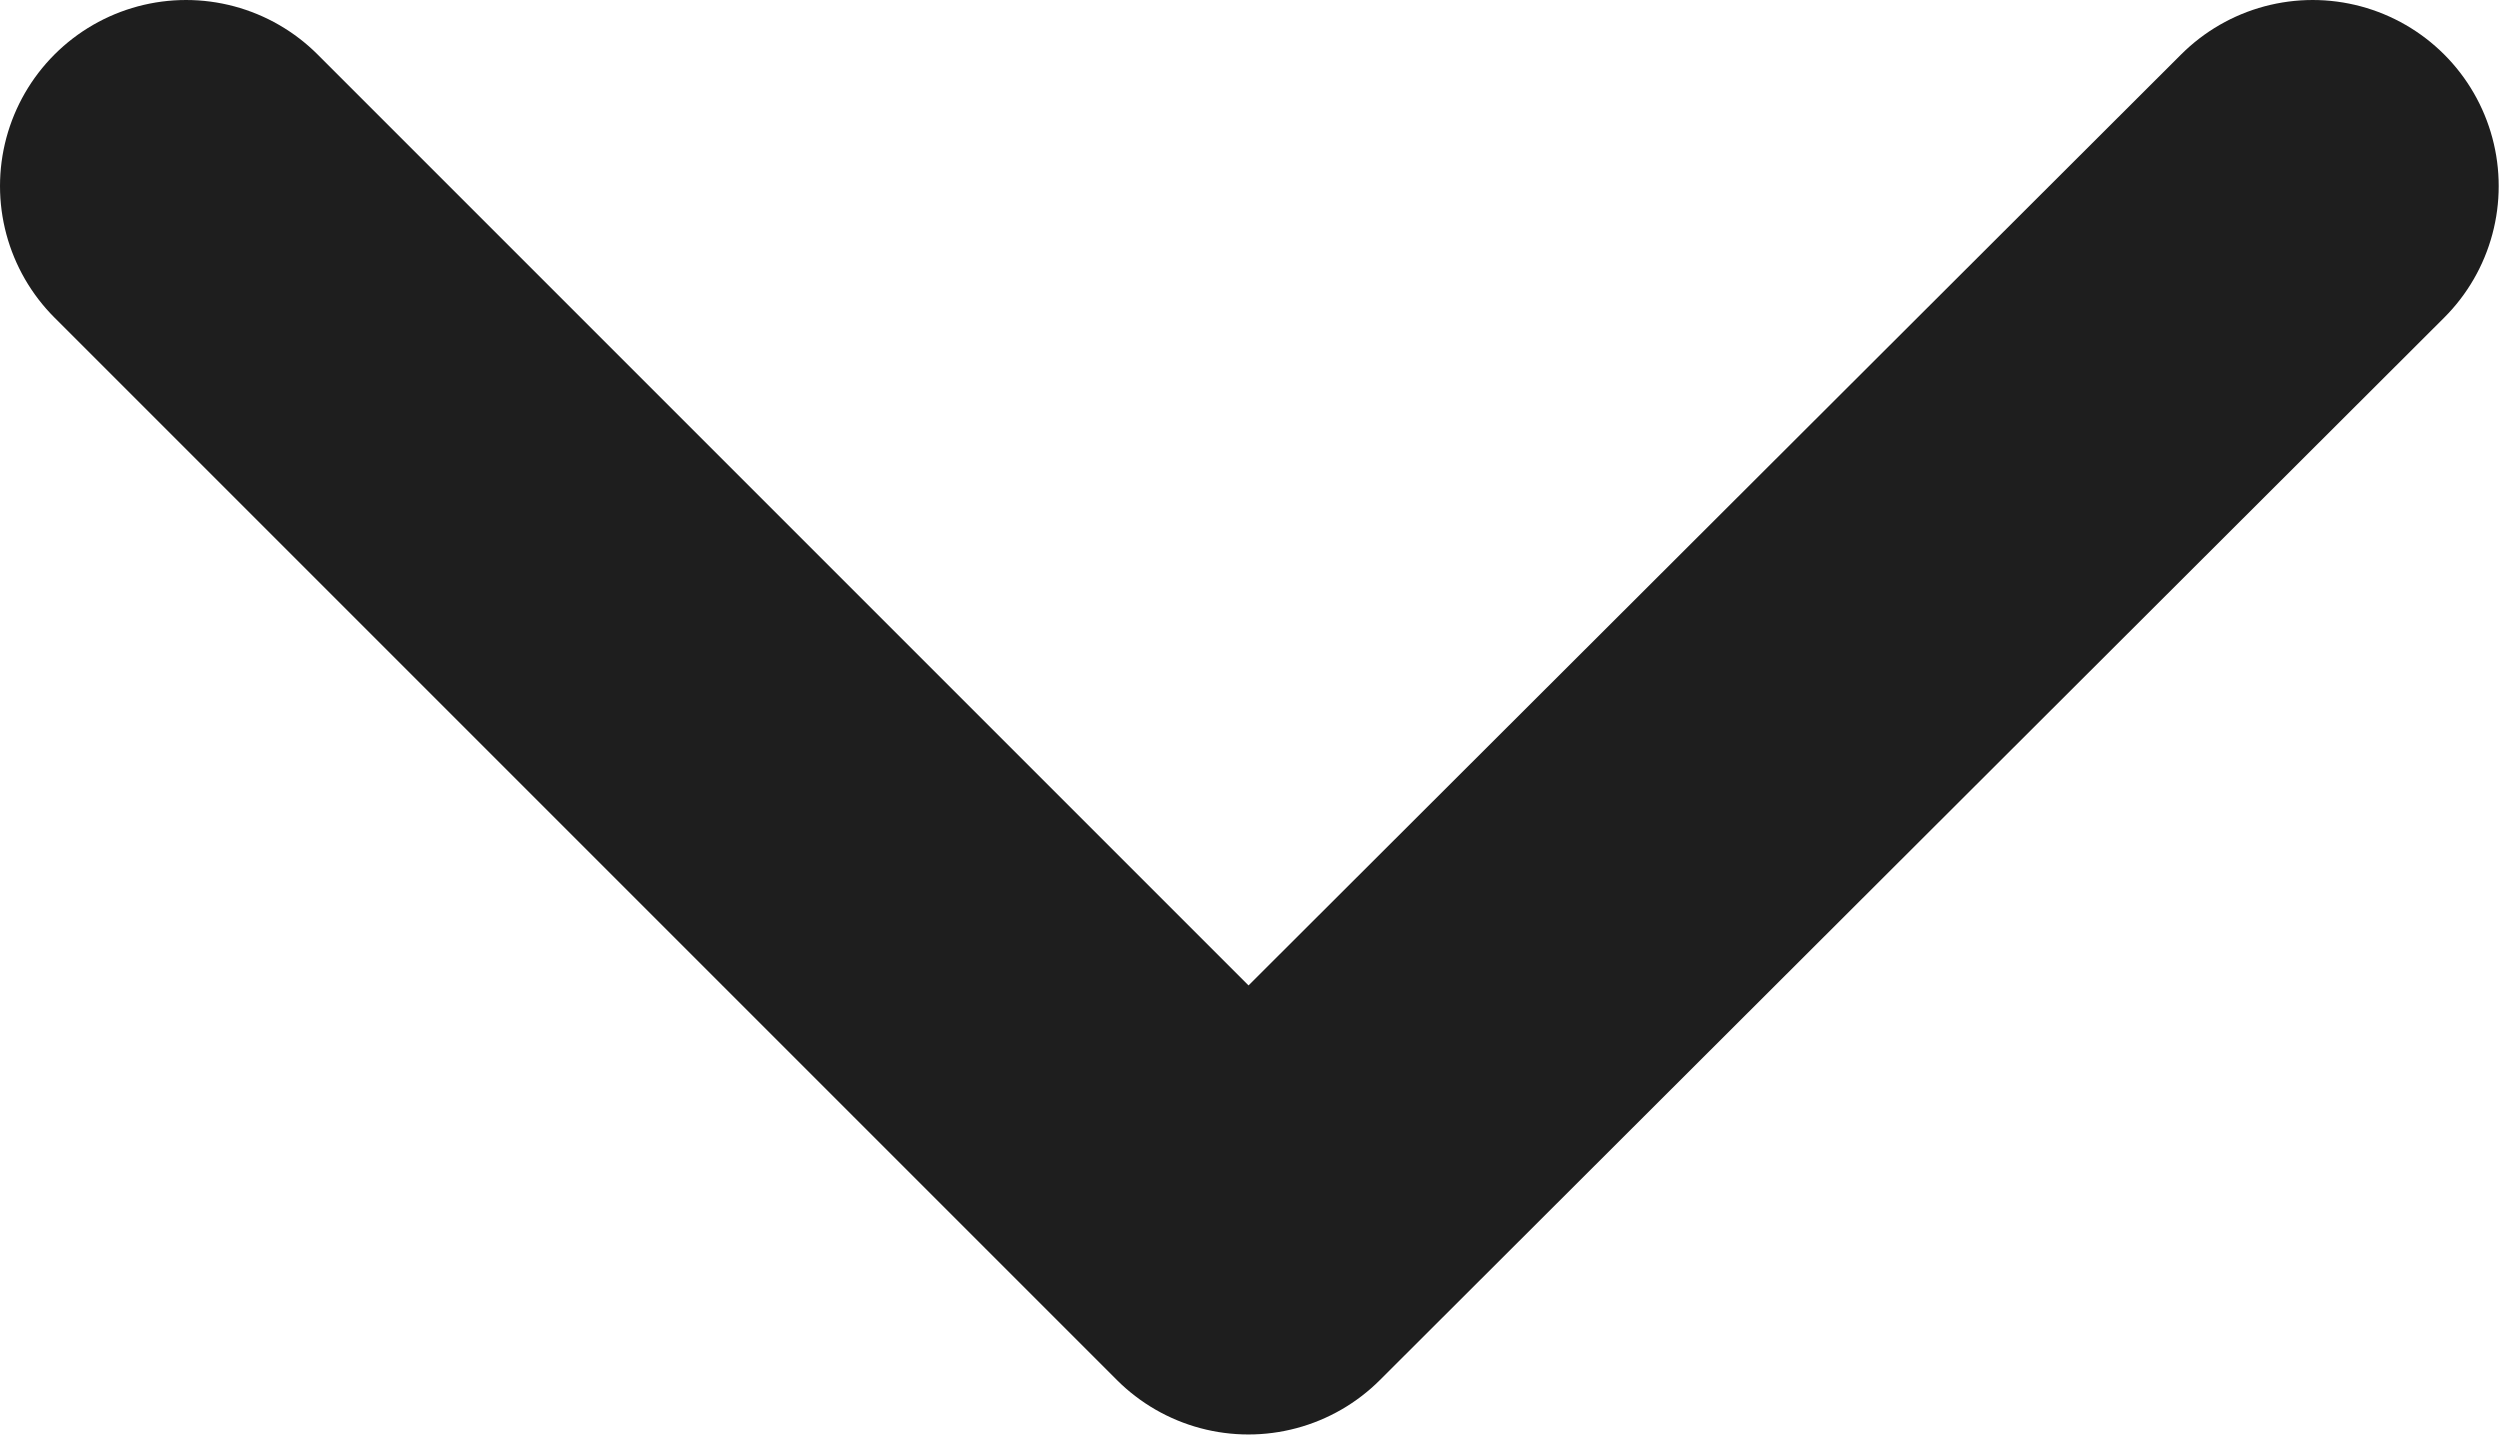
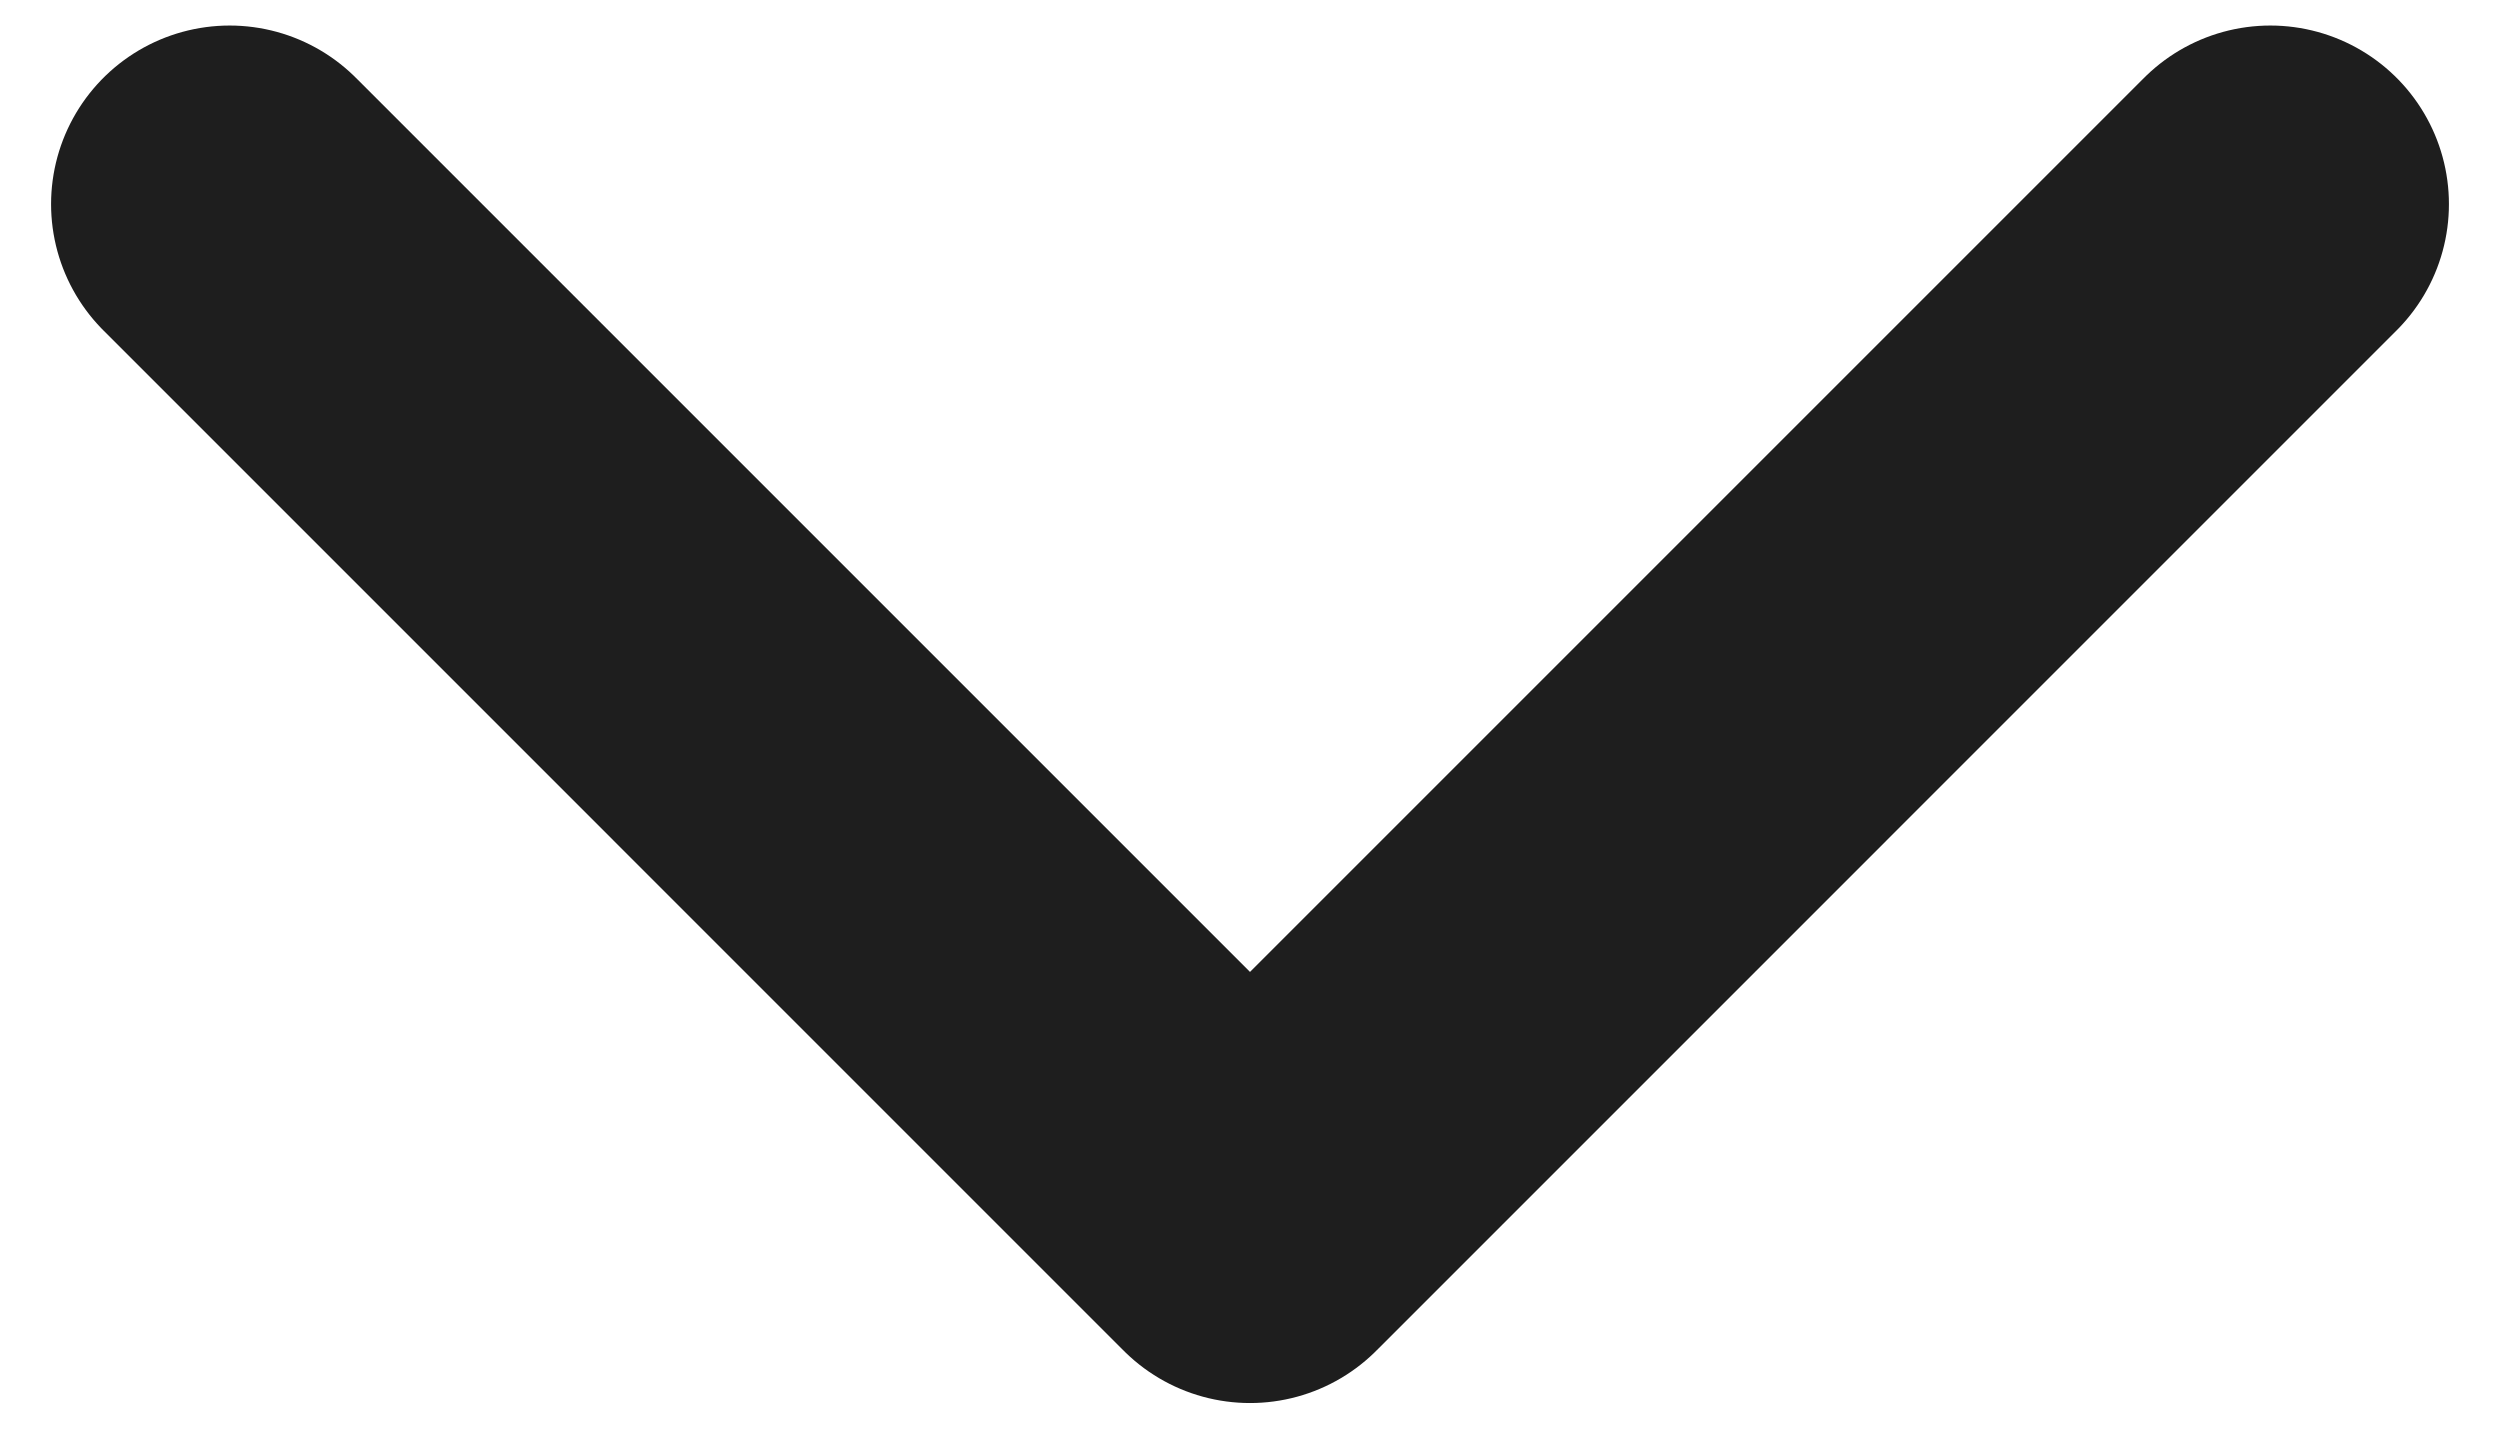
- <svg xmlns="http://www.w3.org/2000/svg" width="13.437" height="7.718" viewBox="0 0 13.437 7.718" fill="none">
-   <path id="Vector 1" d="M1 1L6.71 6.71L12.43 1" stroke="#1E1E1E" stroke-opacity="1" stroke-width="2" stroke-linejoin="round" stroke-linecap="round" />
+ <svg xmlns="http://www.w3.org/2000/svg" width="14" height="8" viewBox="0 0 14 8" fill="none">
+   <path d="M1.286 1.143L7 6.857L12.714 1.143" stroke="#1E1E1E" stroke-width="2" stroke-linecap="round" stroke-linejoin="round" />
</svg>
